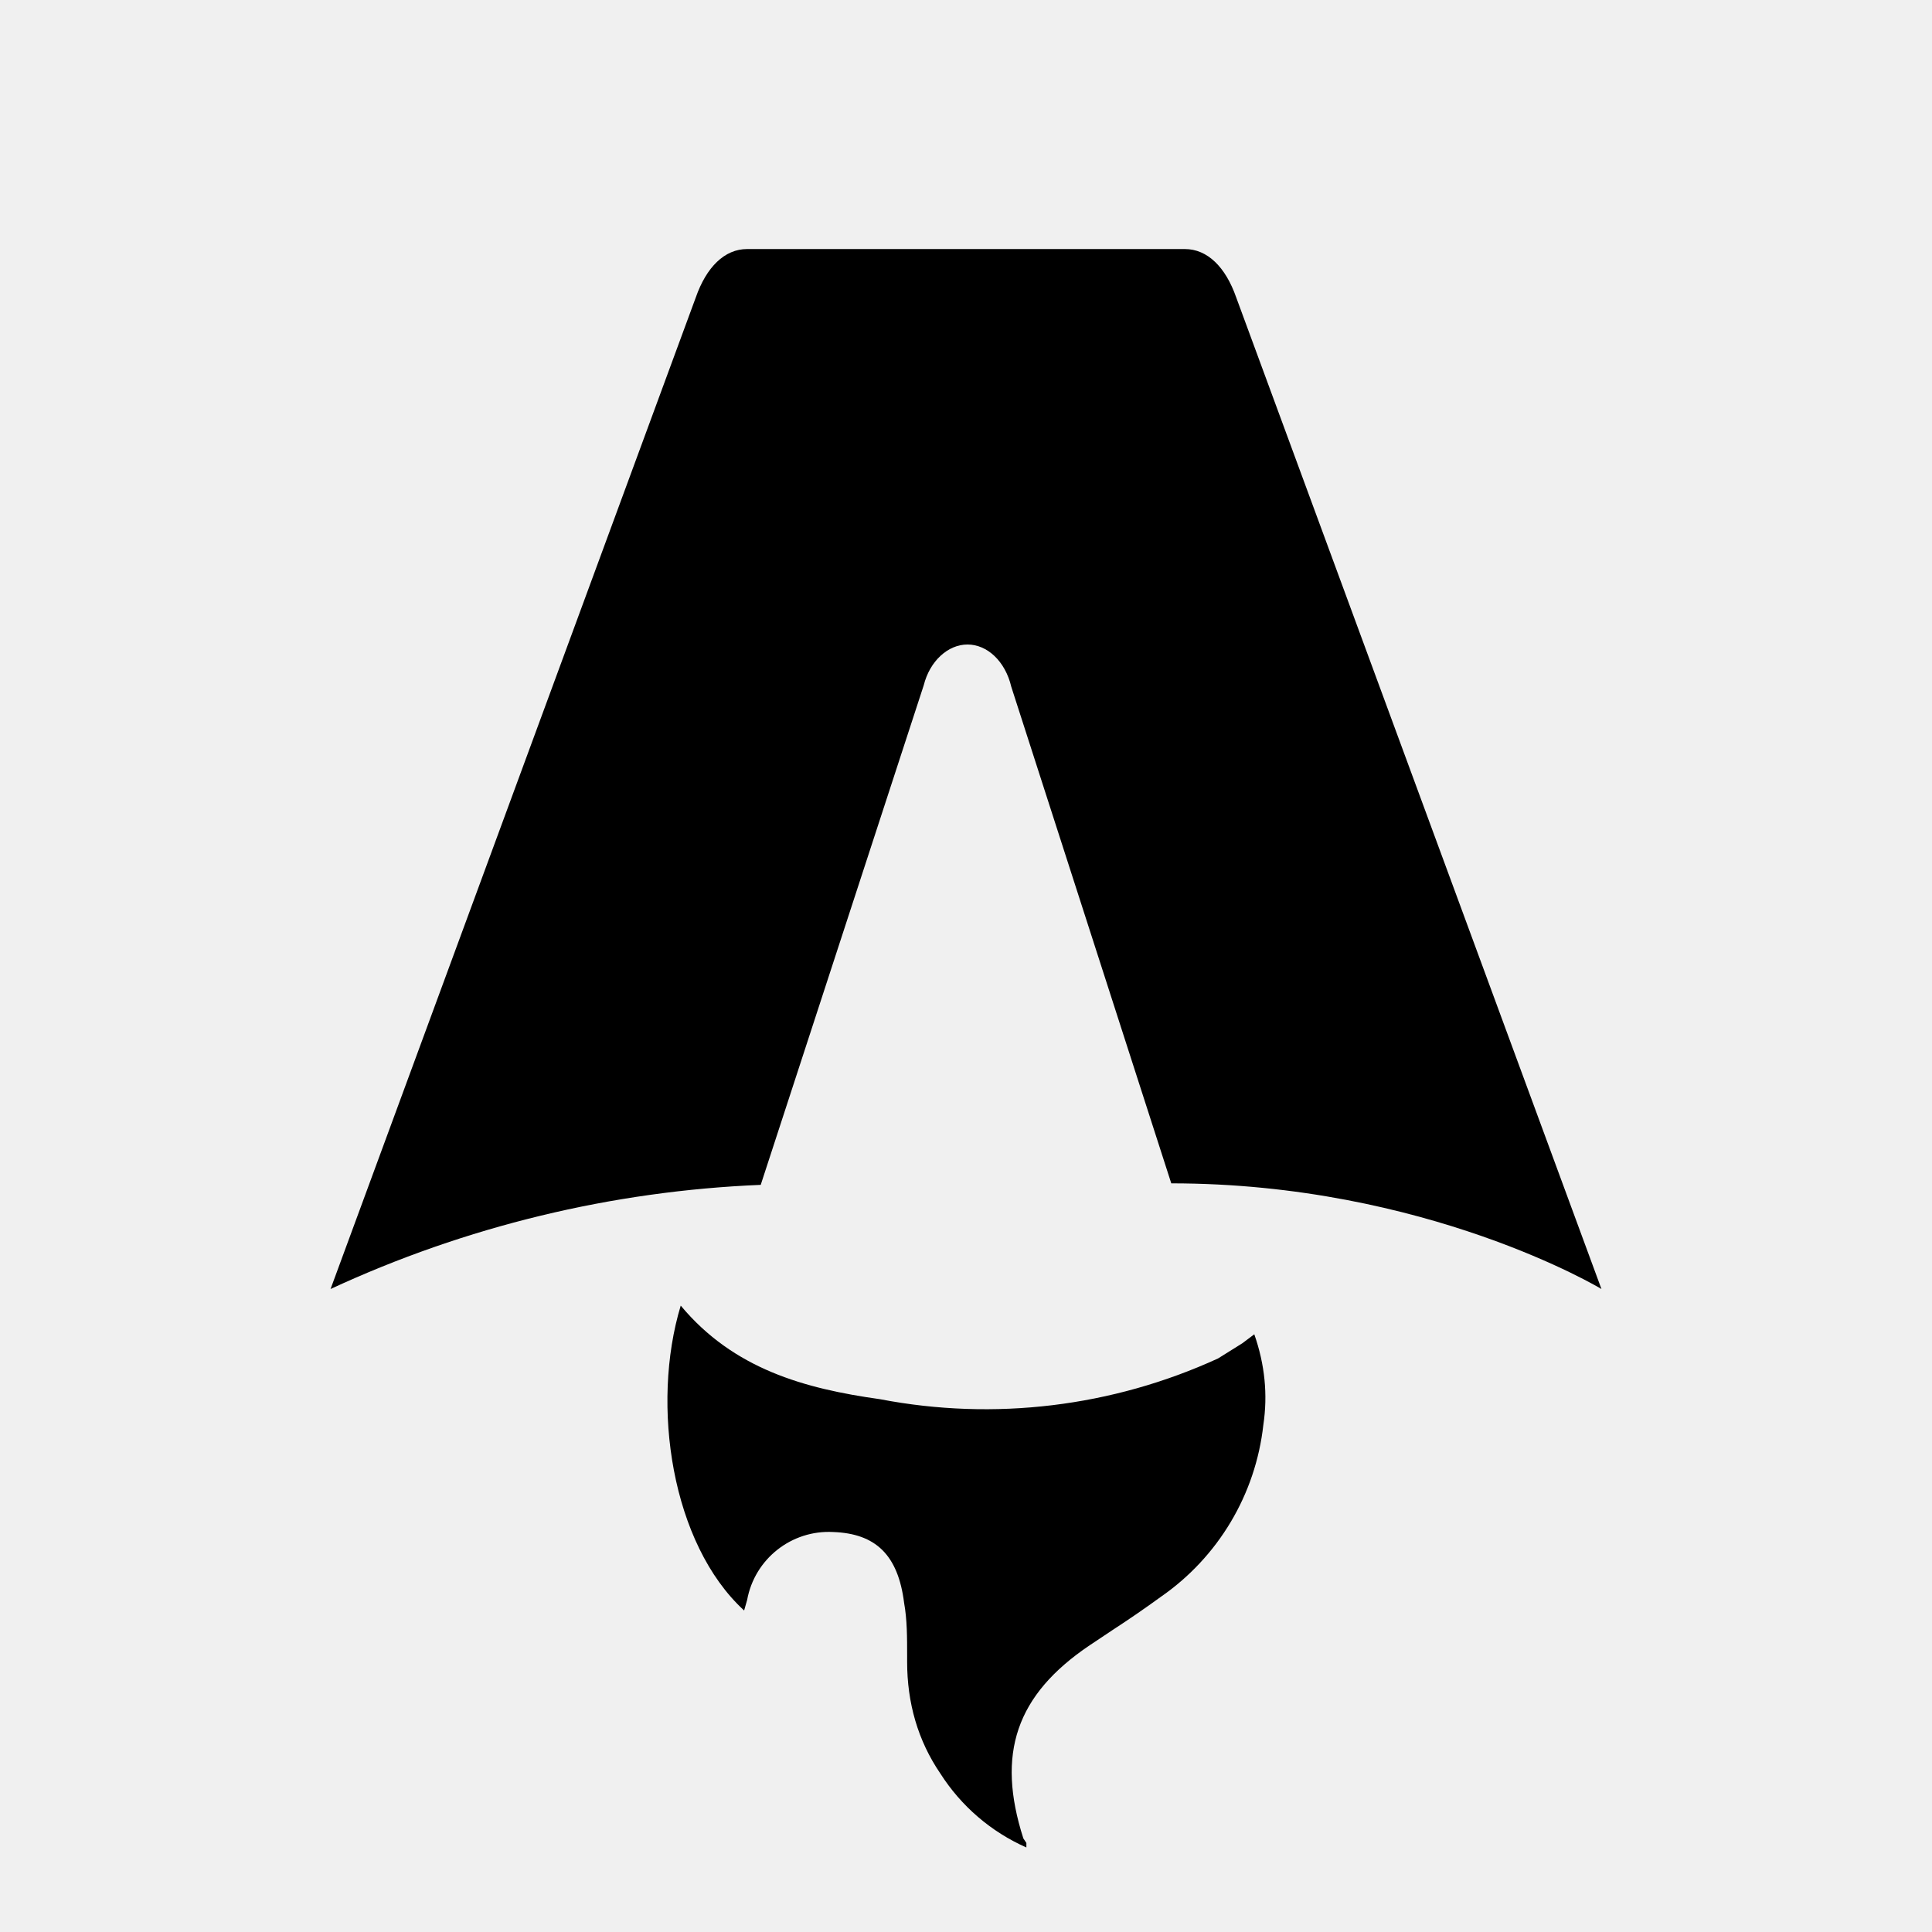
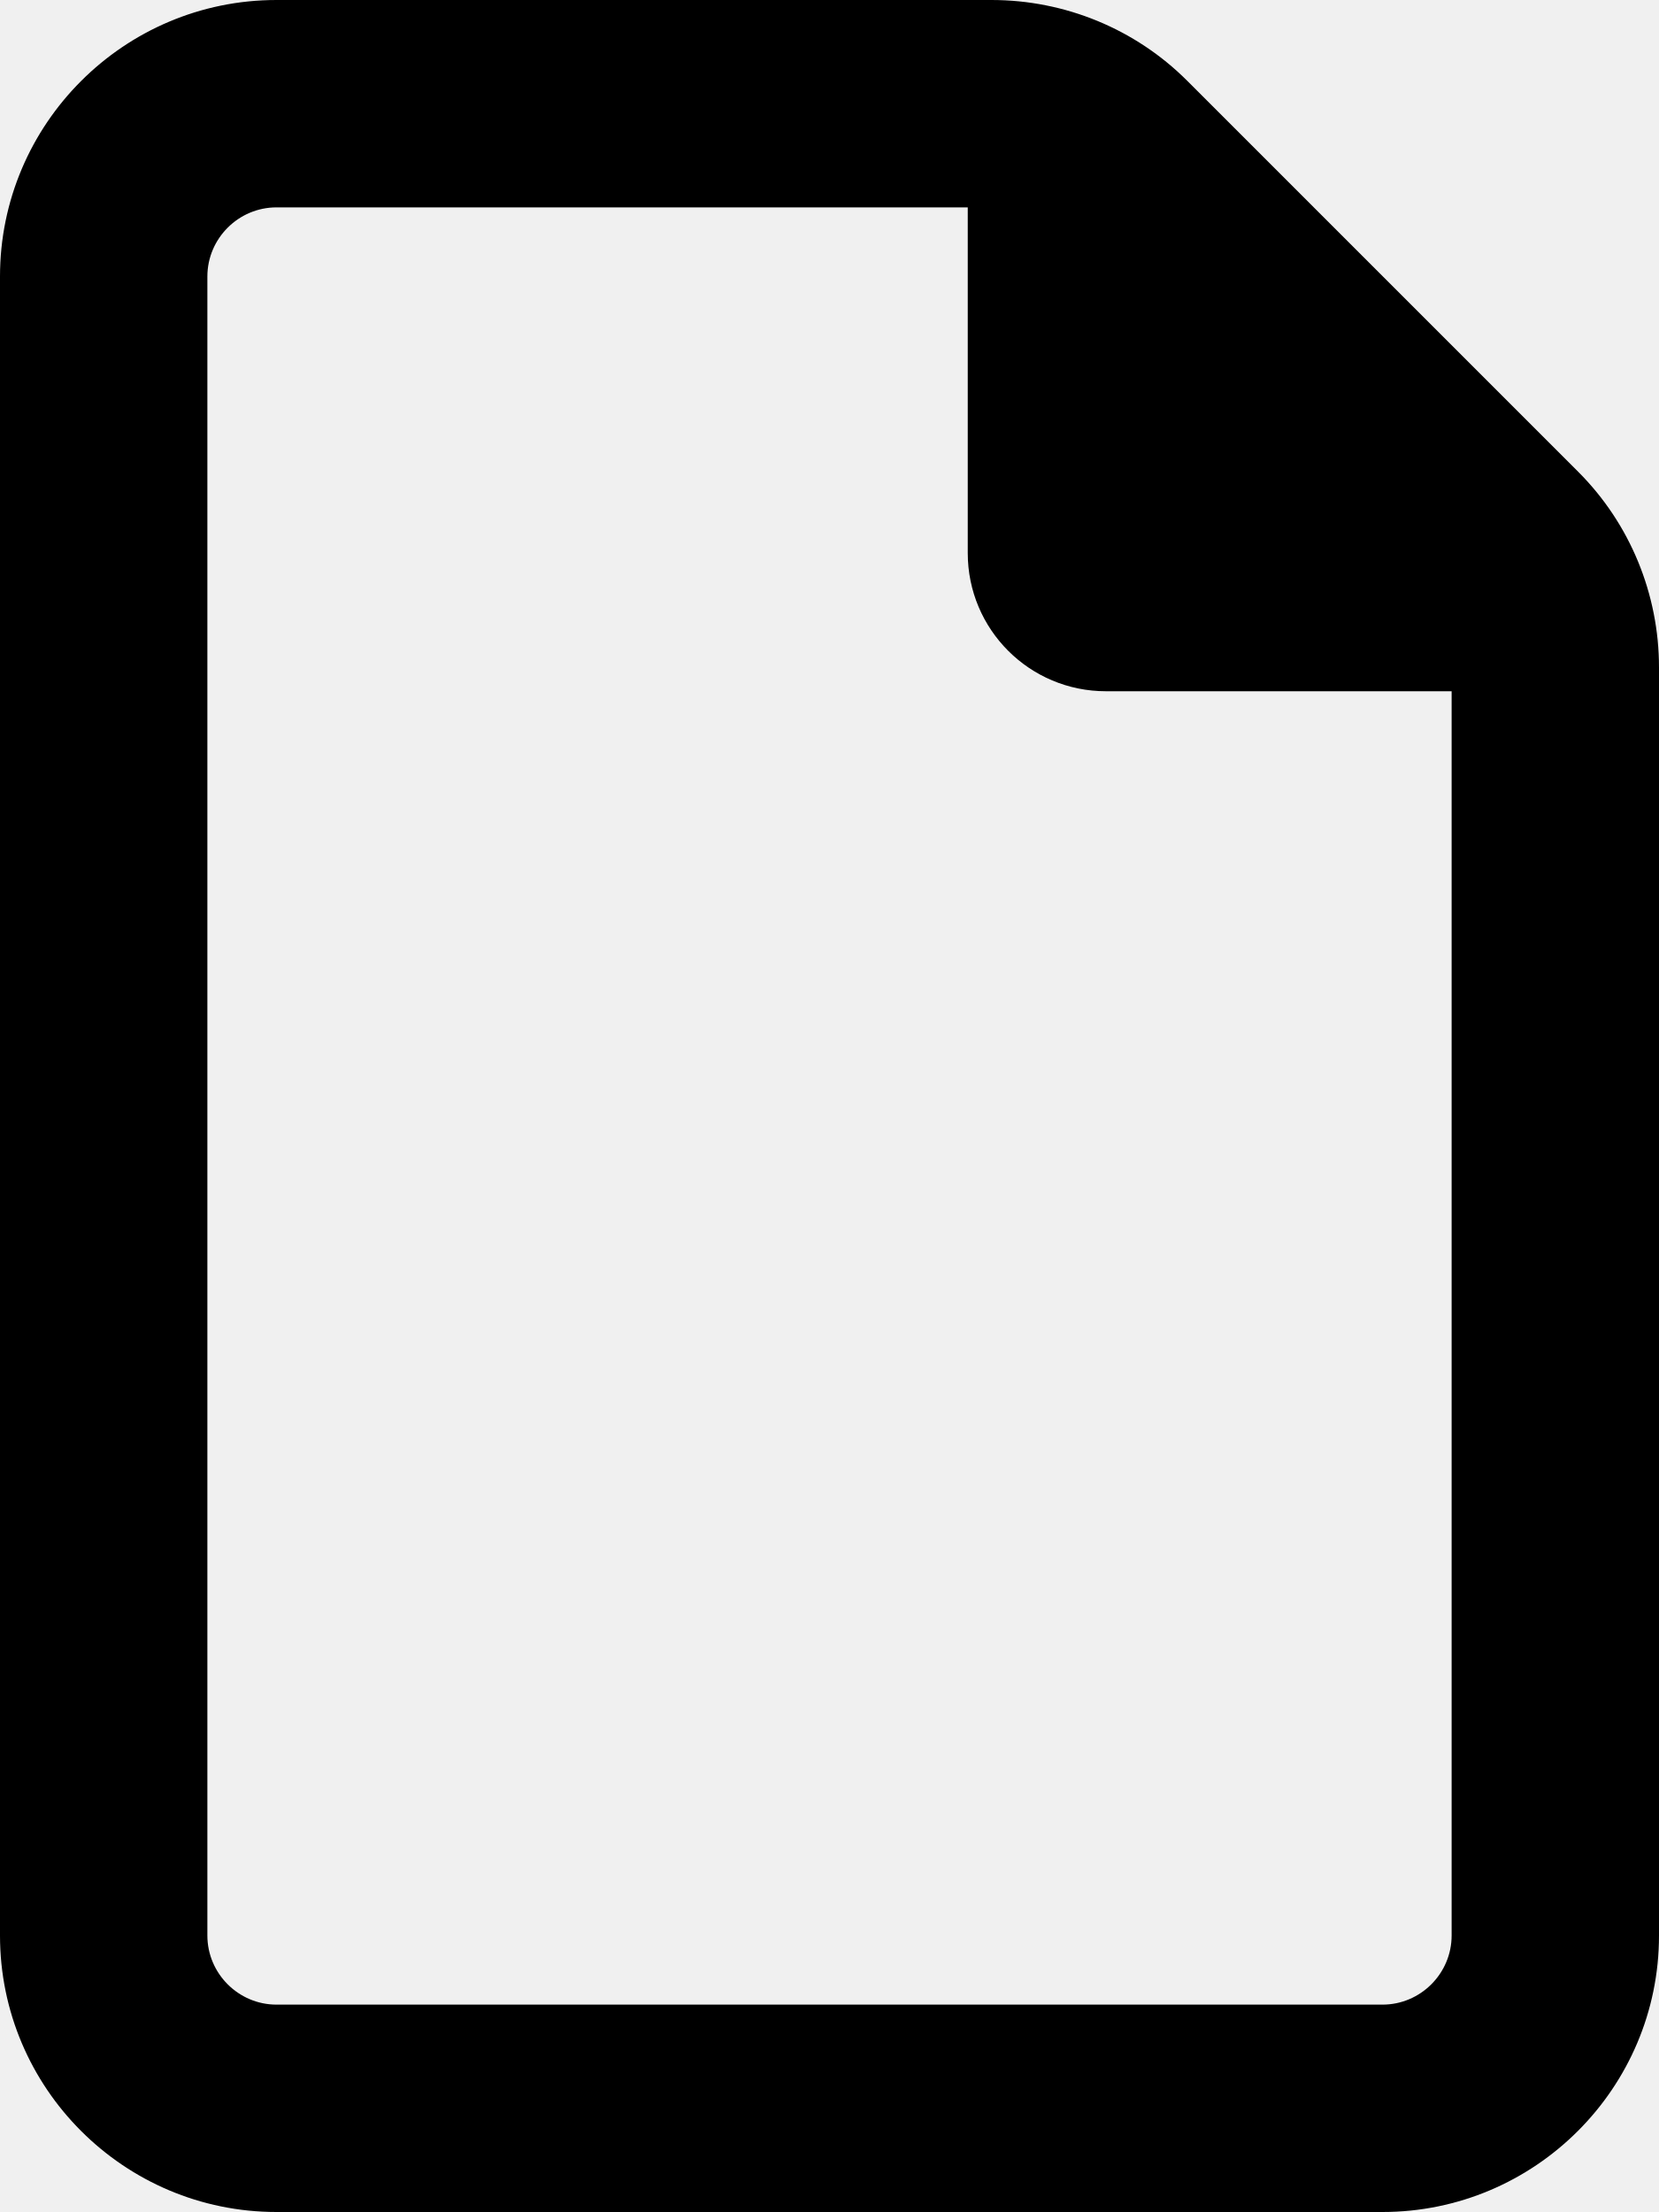
- <svg xmlns="http://www.w3.org/2000/svg" fill="none" viewBox="0 0 128 128">
-   <path d="M50.4 78.5a75.1 75.1 0 0 0-28.5 6.9l24.2-65.7c.7-2 1.9-3.2 3.4-3.2h29c1.5 0 2.7 1.2 3.4 3.2l24.2 65.7s-11.6-7-28.5-7L67 45.5c-.4-1.7-1.6-2.8-2.9-2.8-1.3 0-2.5 1.1-2.9 2.7L50.4 78.5Zm-1.1 28.2Zm-4.2-20.2c-2 6.6-.6 15.8 4.2 20.2a17.5 17.5 0 0 1 .2-.7 5.5 5.5 0 0 1 5.7-4.5c2.8.1 4.3 1.5 4.7 4.7.2 1.1.2 2.3.2 3.5v.4c0 2.7.7 5.2 2.2 7.4a13 13 0 0 0 5.7 4.9v-.3l-.2-.3c-1.8-5.6-.5-9.5 4.4-12.8l1.5-1a73 73 0 0 0 3.2-2.2 16 16 0 0 0 6.8-11.4c.3-2 .1-4-.6-6l-.8.6-1.6 1a37 37 0 0 1-22.4 2.7c-5-.7-9.7-2-13.2-6.2Z" />
-   <style>
-         path { fill: #000; }
-         @media (prefers-color-scheme: dark) {
-             path { fill: #FFF; }
-         }
-     </style>
+ <svg xmlns="http://www.w3.org/2000/svg" viewBox="0 0 384 512">
+   <path d="M320 464c8.8 0 16-7.2 16-16V160H256c-17.7 0-32-14.3-32-32V48H64c-8.8 0-16 7.2-16 16V448c0 8.8 7.2 16 16 16H320zM0 64C0 28.7 28.7 0 64 0H229.5c17 0 33.3 6.7 45.3 18.7l90.5 90.5c12 12 18.7 28.3 18.7 45.3V448c0 35.3-28.7 64-64 64H64c-35.3 0-64-28.7-64-64V64z" />
</svg>
